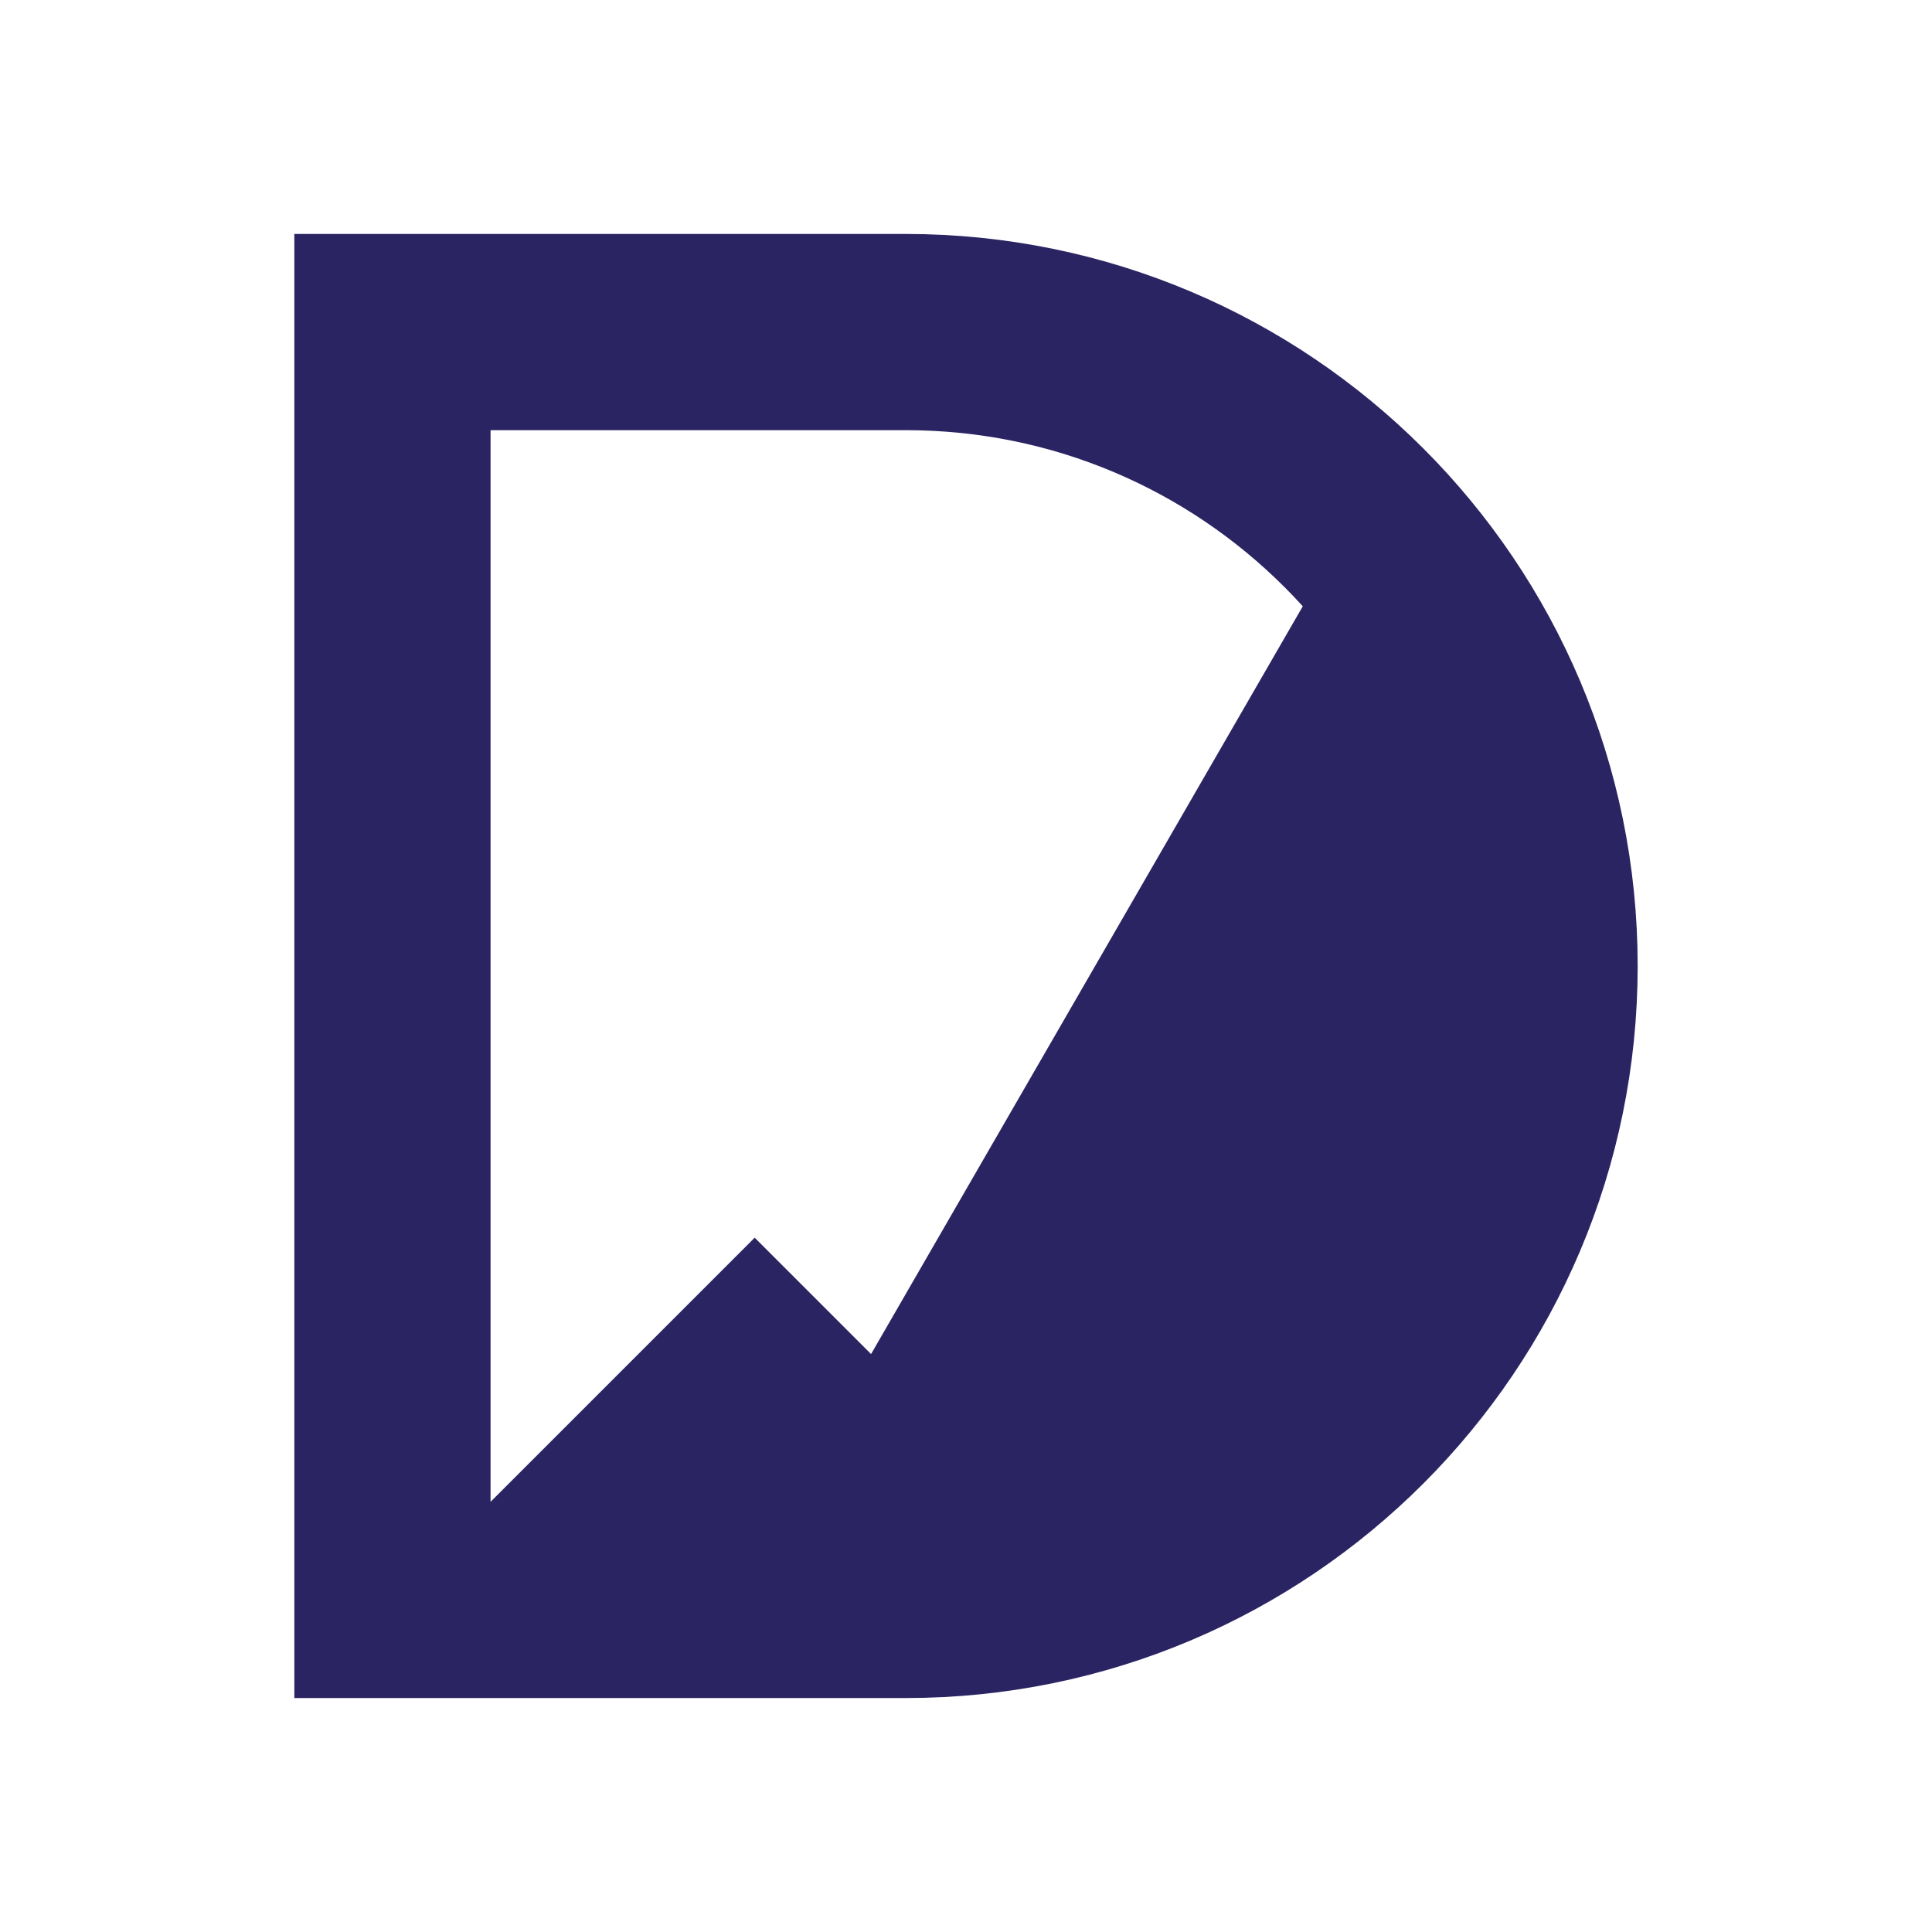
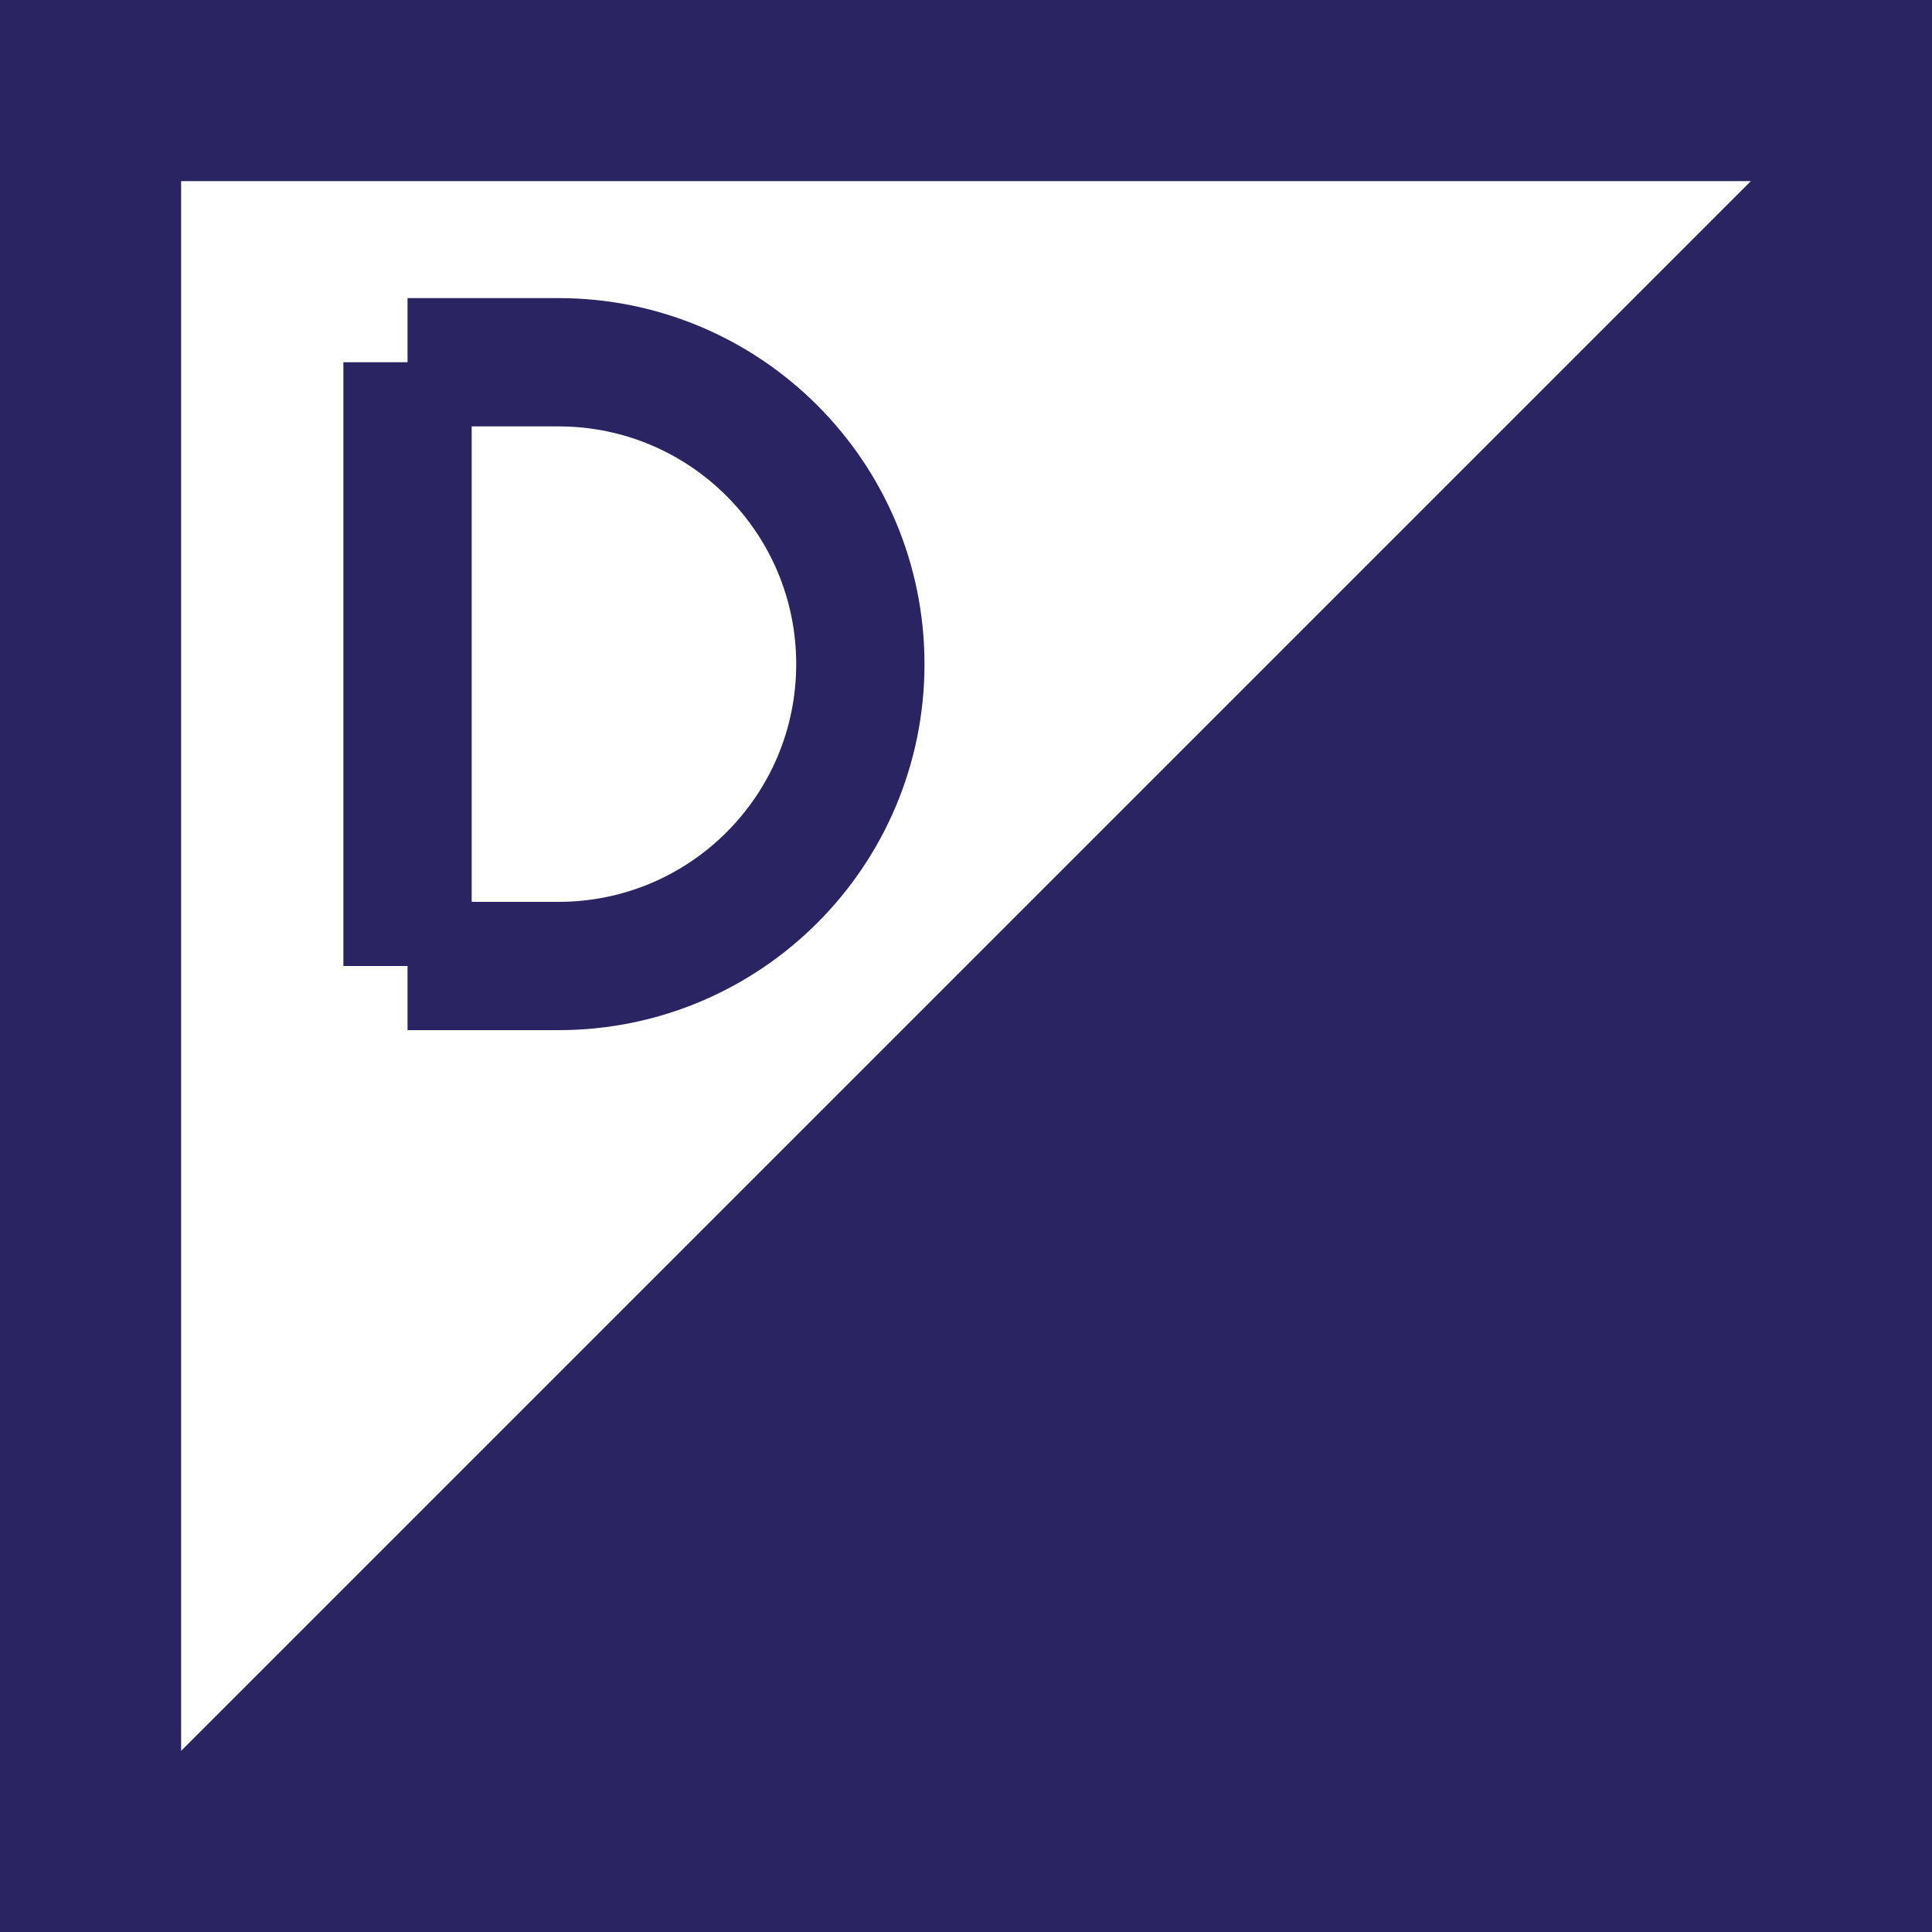
- <svg xmlns="http://www.w3.org/2000/svg" viewBox="0 0 256 256">
-   <g transform="translate(-8 0)">
-     <path d="M60 44 H128 A84 84 0 0 1 128 212 H60 Z" fill="none" stroke="#2B2463" stroke-width="26" stroke-linejoin="miter" />
-     <path d="M60 212 L108 164 L123.42 179.42 L187.4 68.6 A84 84 0 0 1 128 212 Z" fill="#2B2463" />
-   </g>
+ <svg xmlns="http://www.w3.org/2000/svg" viewBox="0 0 256 256" width="256" height="256">
+   <rect x="12" y="12" width="232" height="232" fill="none" stroke="#2B2463" stroke-width="24" />
+   <path d="M0 256 L256 0 L256 256 Z" fill="#2B2463" />
+   <path d="M54 48 V128 M54 48 H74 A40 40 0 0 1 74 128 H54" fill="none" stroke="#2B2463" stroke-width="17" stroke-linejoin="miter" />
</svg>
